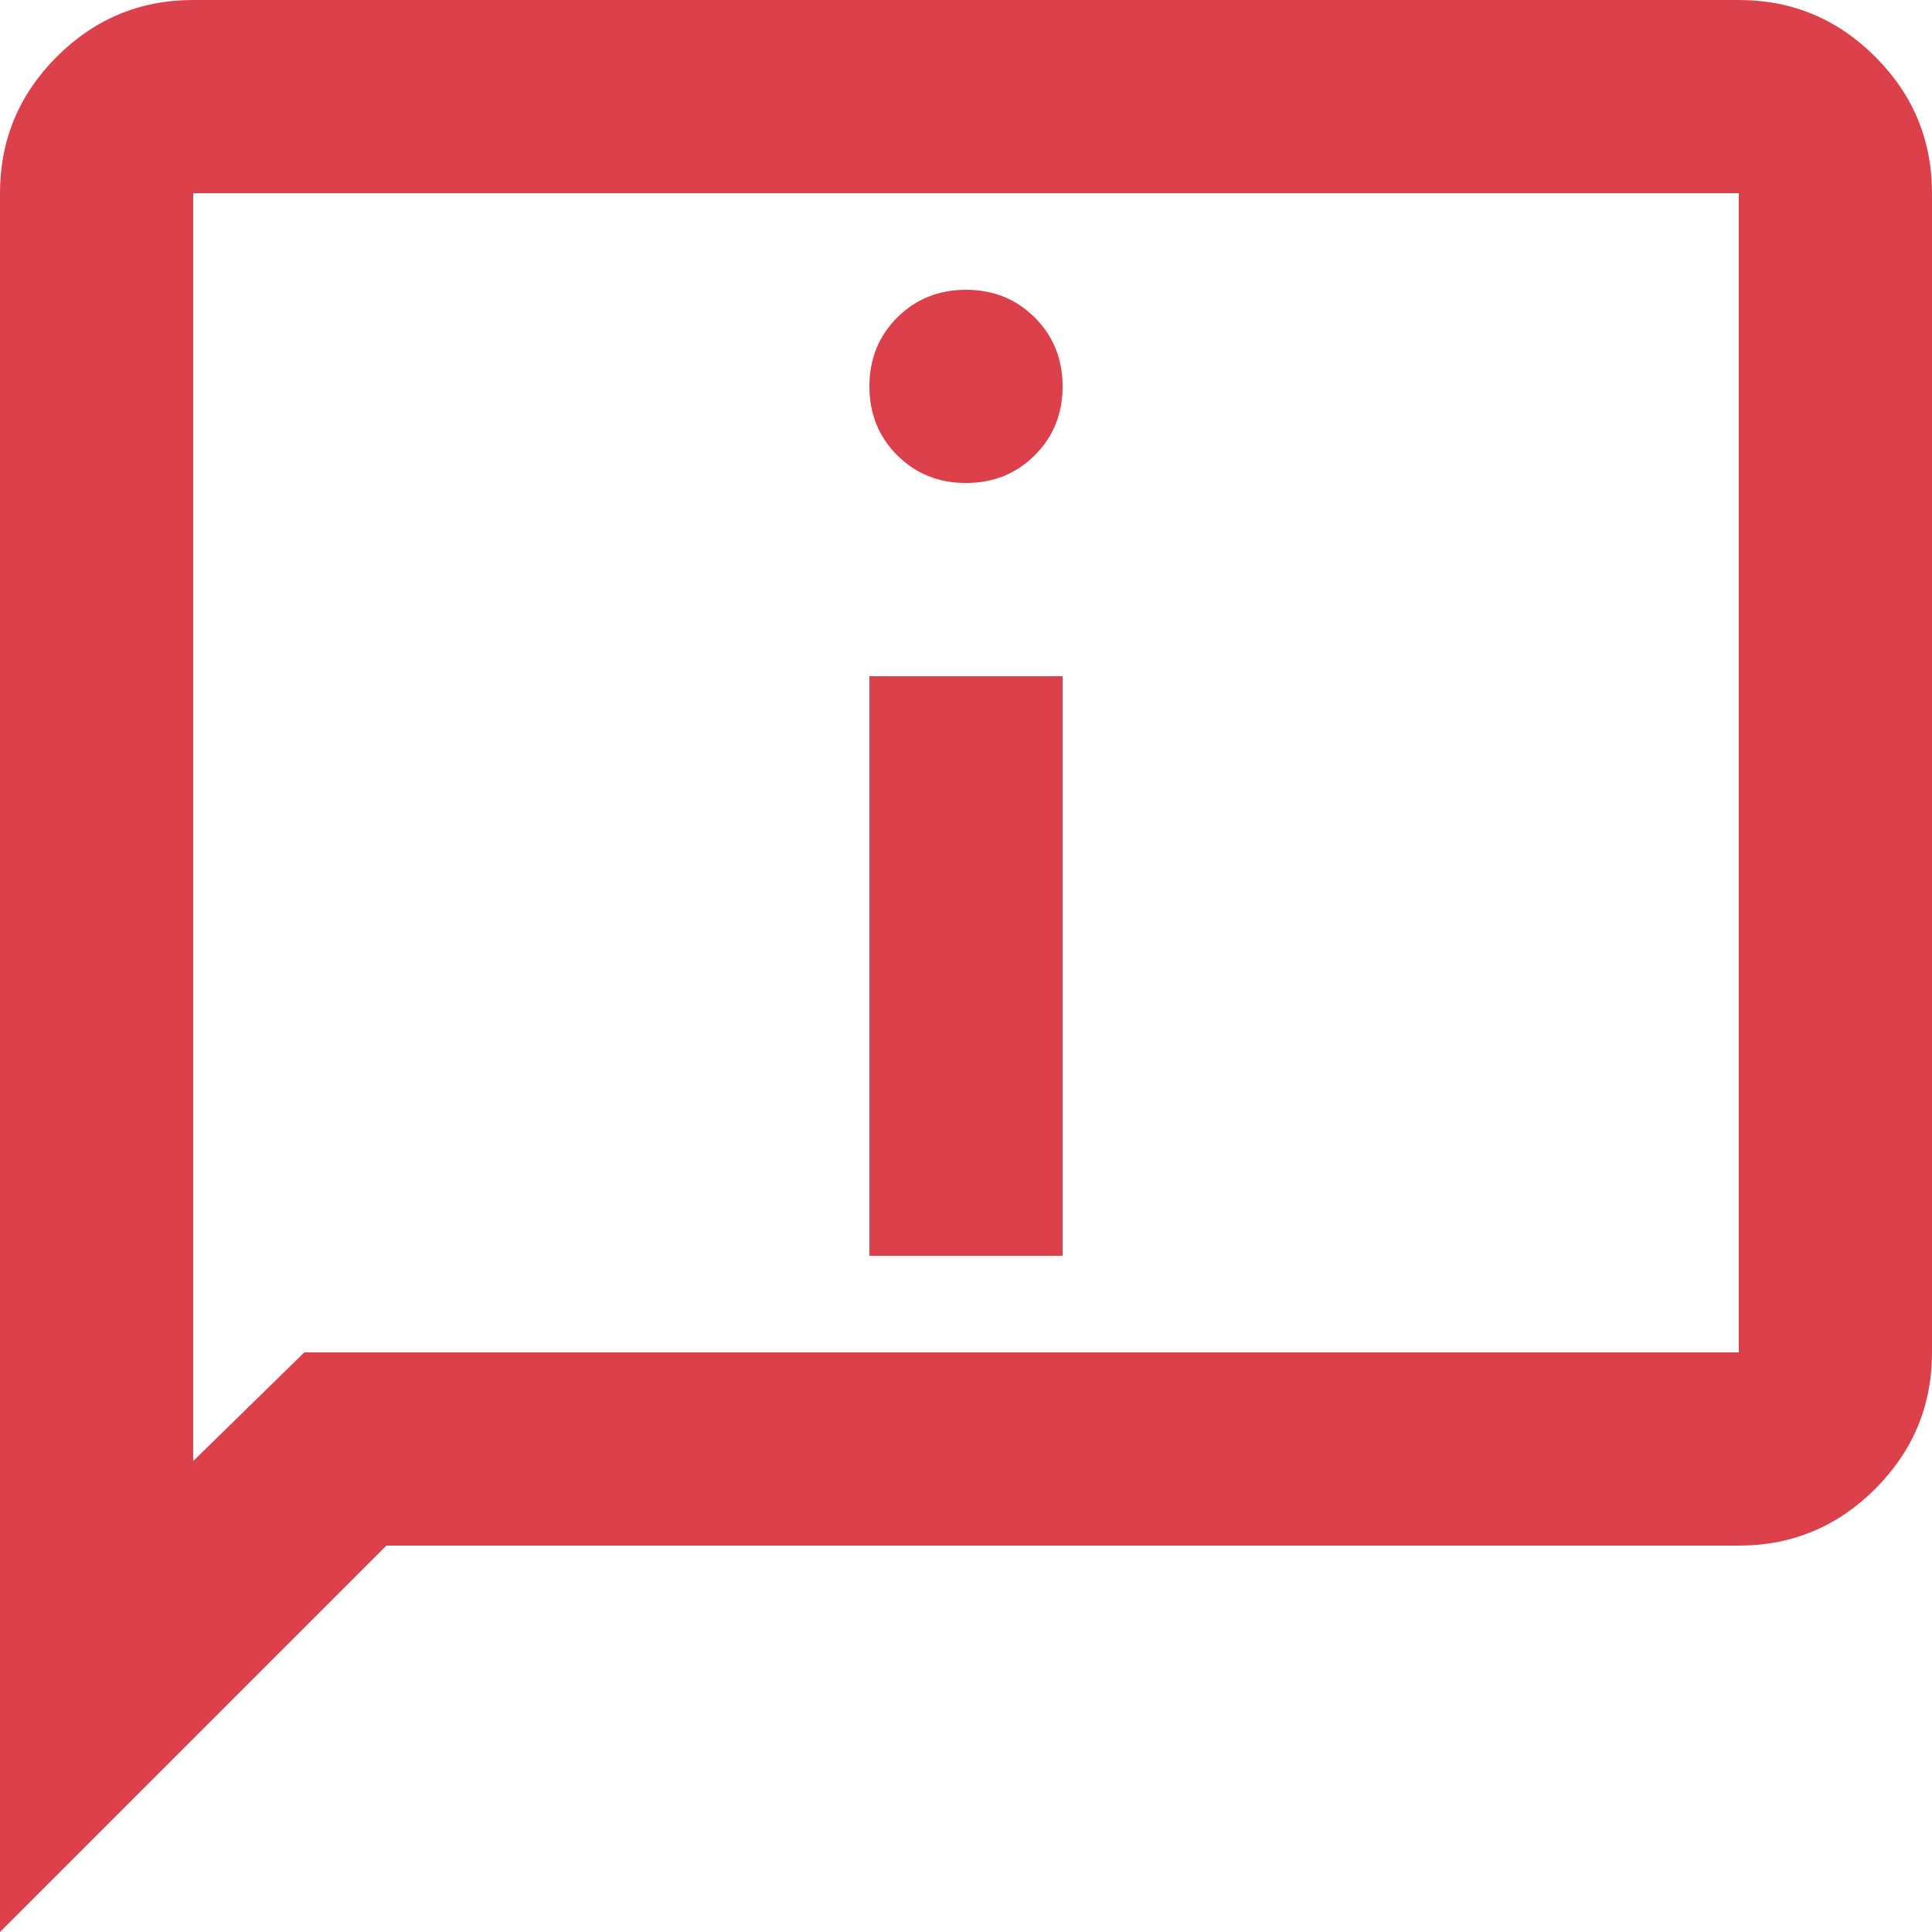
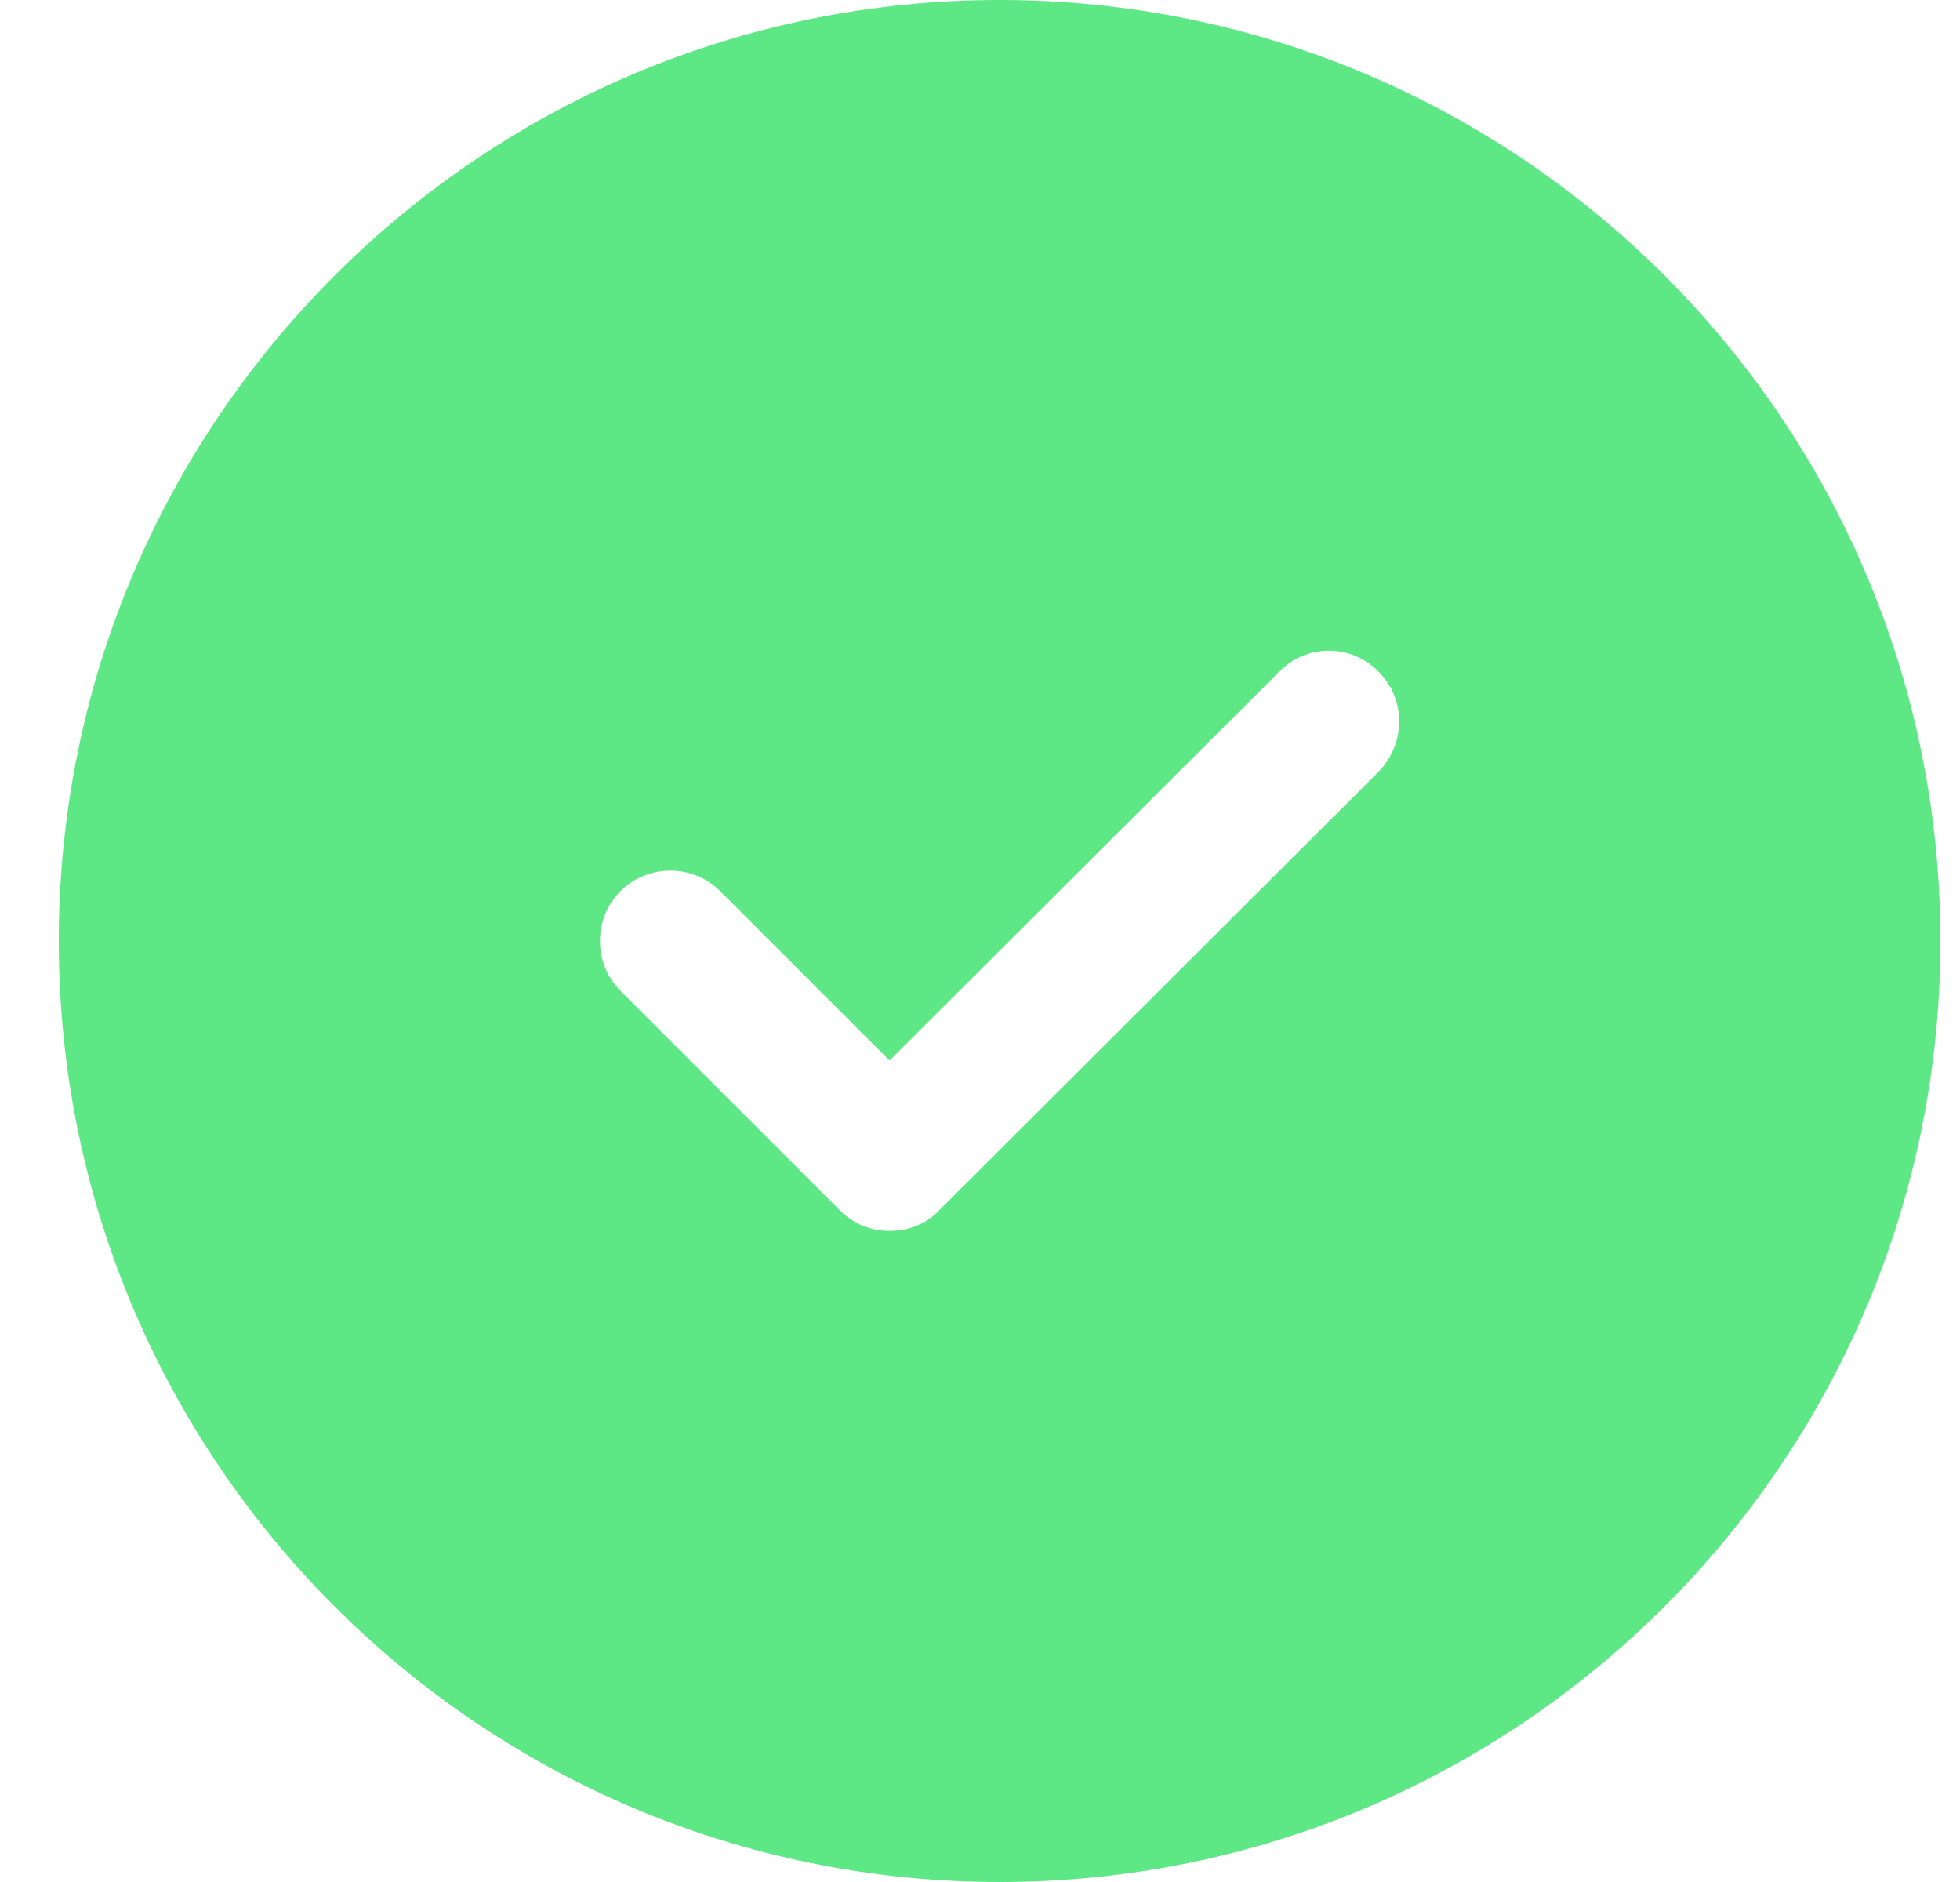
- <svg xmlns="http://www.w3.org/2000/svg" width="20" height="20" viewBox="0 0 20 20" fill="none" version="1.1" id="svg1" xml:space="preserve">
-   <defs id="defs1" fill="#000000" />
-   <g style="fill:#db404b;fill-opacity:1" id="g38" transform="matrix(0.025,0,0,0.025,-1.999999,22)">
-     <path d="m 480,-680 q 17,0 28.5,-11.5 Q 520,-703 520,-720 520,-737 508.5,-748.5 497,-760 480,-760 q -17,0 -28.5,11.5 -11.5,11.5 -11.5,28.5 0,17 11.5,28.5 11.5,11.5 28.5,11.5 z m -40,320 h 80 V -600 H 440 Z M 80,-80 v -720 q 0,-33 23.5,-56.5 Q 127,-880 160,-880 h 640 q 33,0 56.5,23.5 23.5,23.5 23.5,56.5 v 480 q 0,33 -23.5,56.5 Q 833,-240 800,-240 H 240 Z M 206,-320 H 800 V -800 H 160 v 525 z m -46,0 v -480 z" id="path1-2" style="fill:#db404b;fill-opacity:1" />
+ <svg xmlns="http://www.w3.org/2000/svg" fill="none" height="24" viewBox="0 0 25 24" width="25">
+   <clipPath id="a">
+     <path d="m.75 0h24v24h-24z" />
+   </clipPath>
+   <g clip-path="url(#a)">
+     <path d="m12.75 0c-6.624 0-12 5.376-12 12s5.376 12 12 12 12-5.376 12-12-5.376-12-12-12zm4.836 9.84-5.604 5.592c-.168.18-.396.264-.636.264s-.456-.084-.636-.264l-2.796-2.796c-.348-.348-.348-.924 0-1.272s.924-.348 1.272 0l2.16 2.16 4.968-4.956c.348-.36.924-.36 1.272 0 .348.348.348.912 0 1.272z" fill="#5ee785" />
  </g>
</svg>
